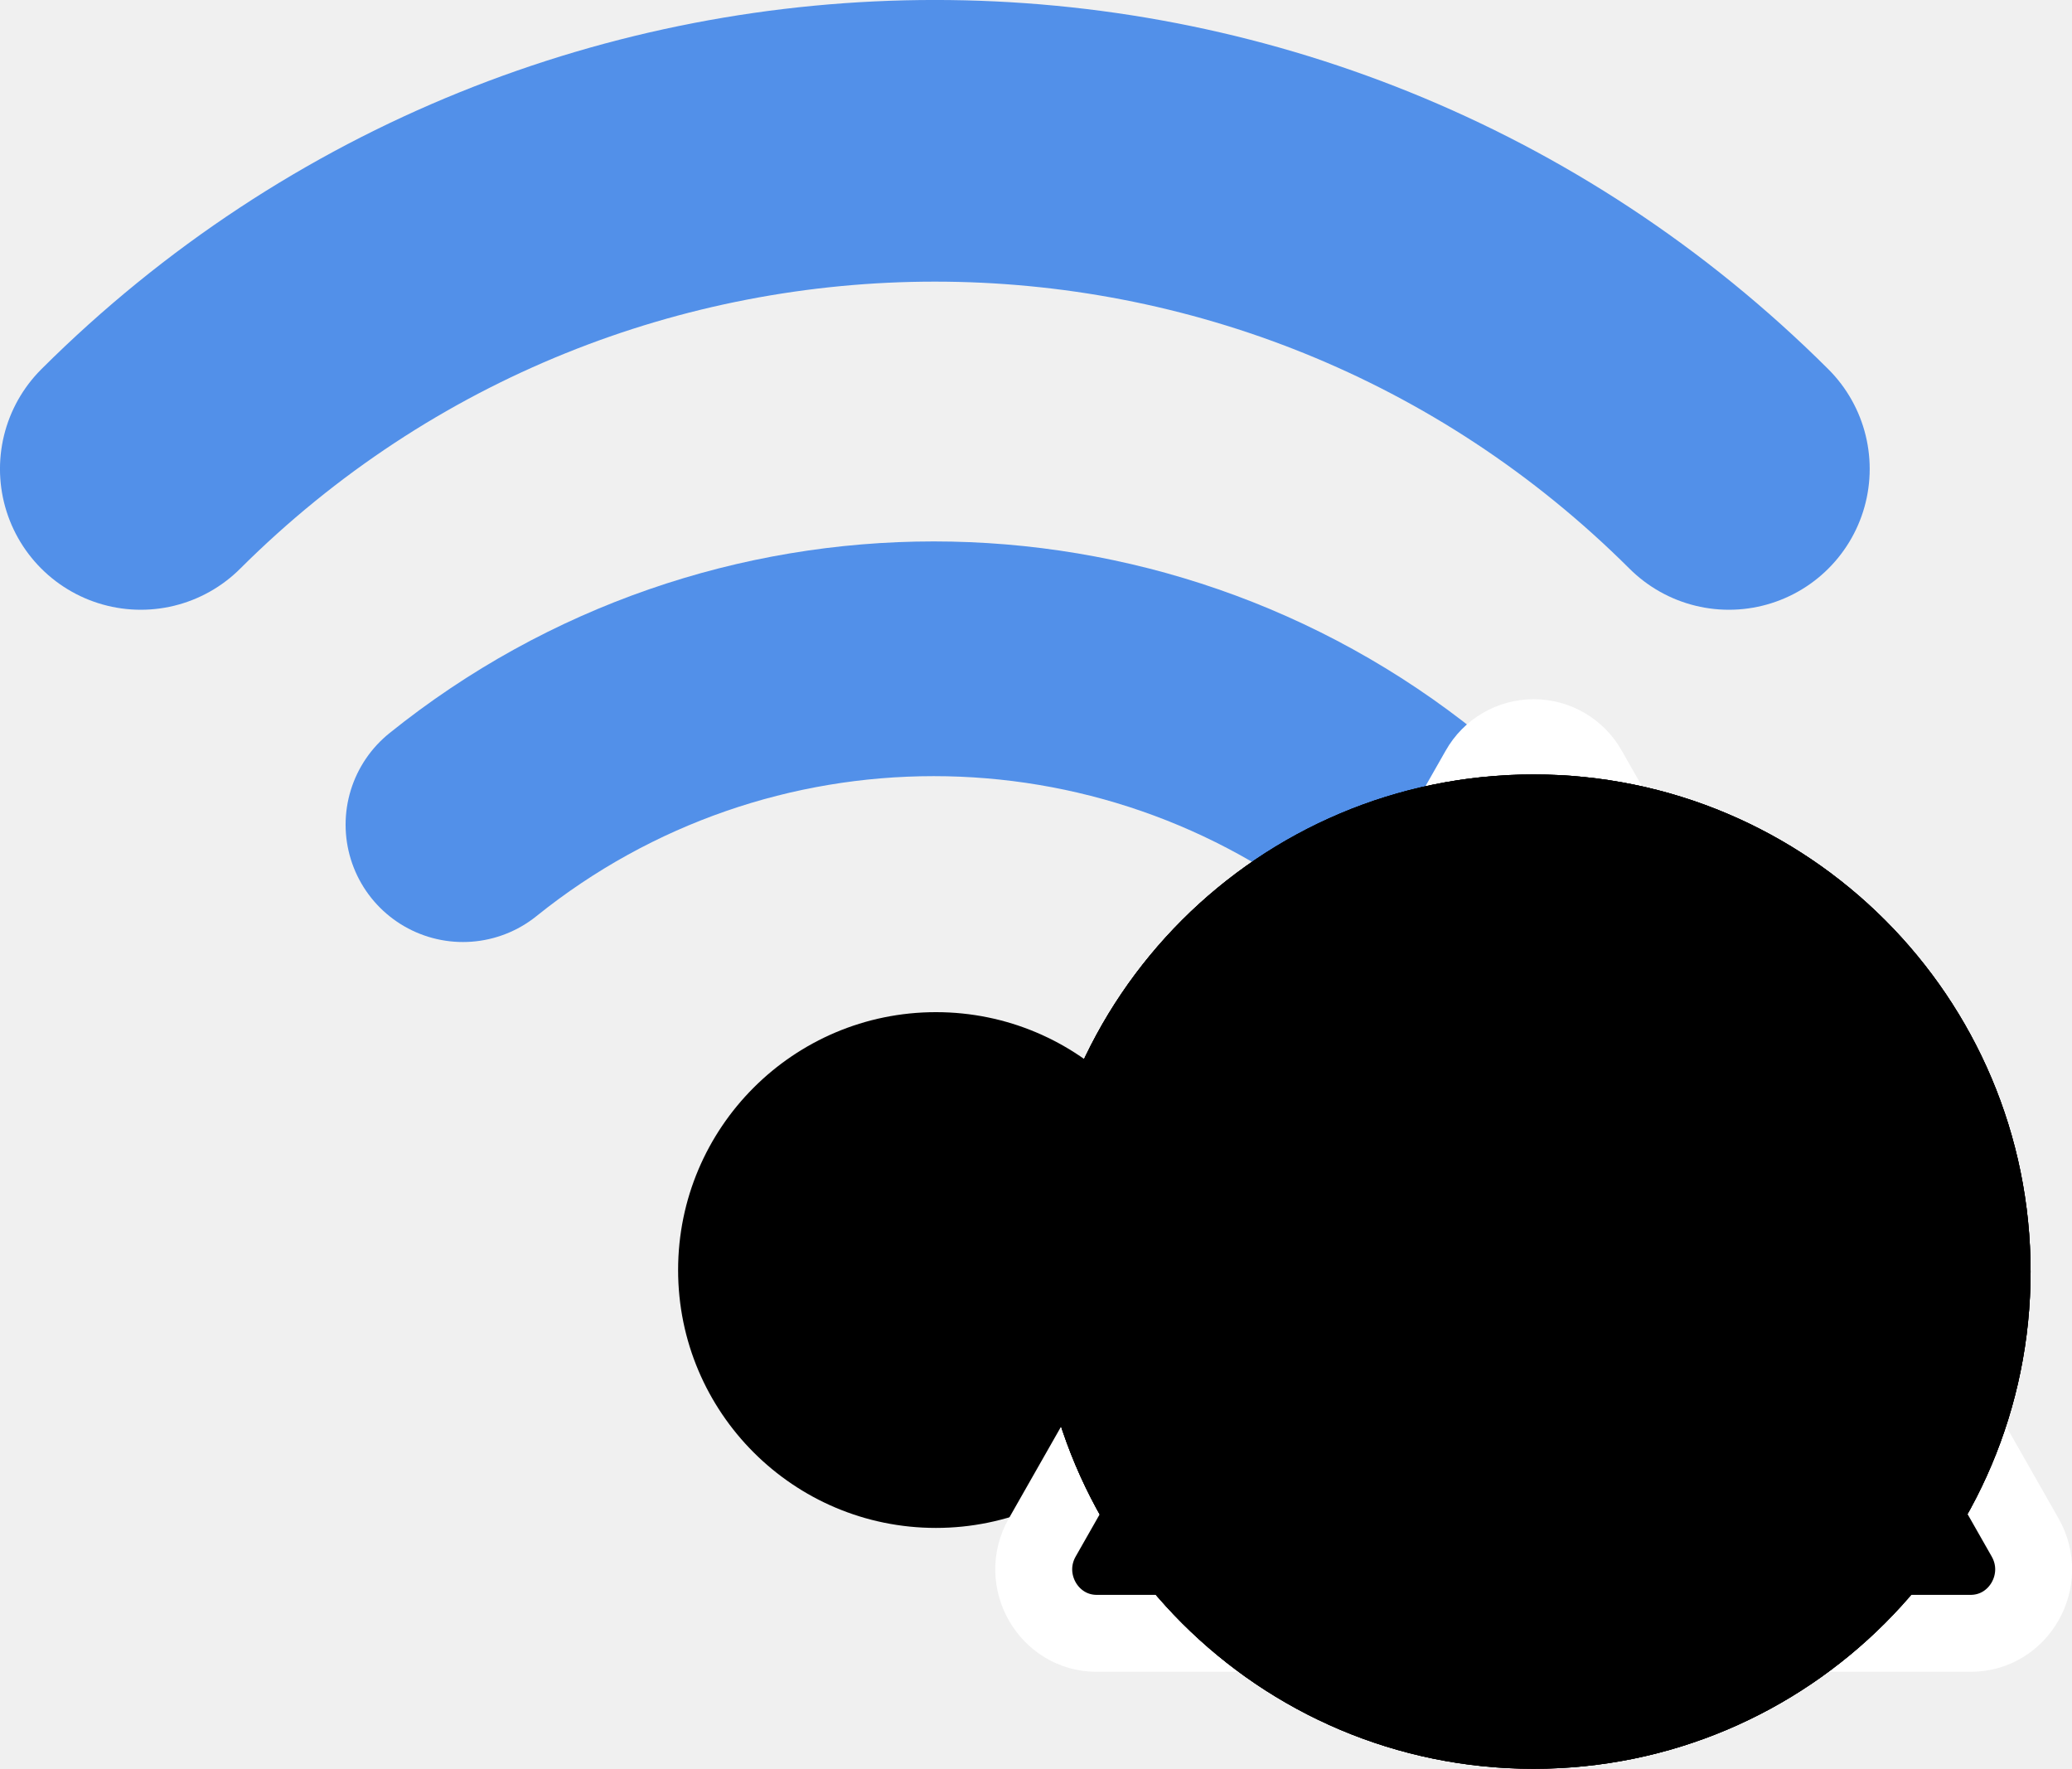
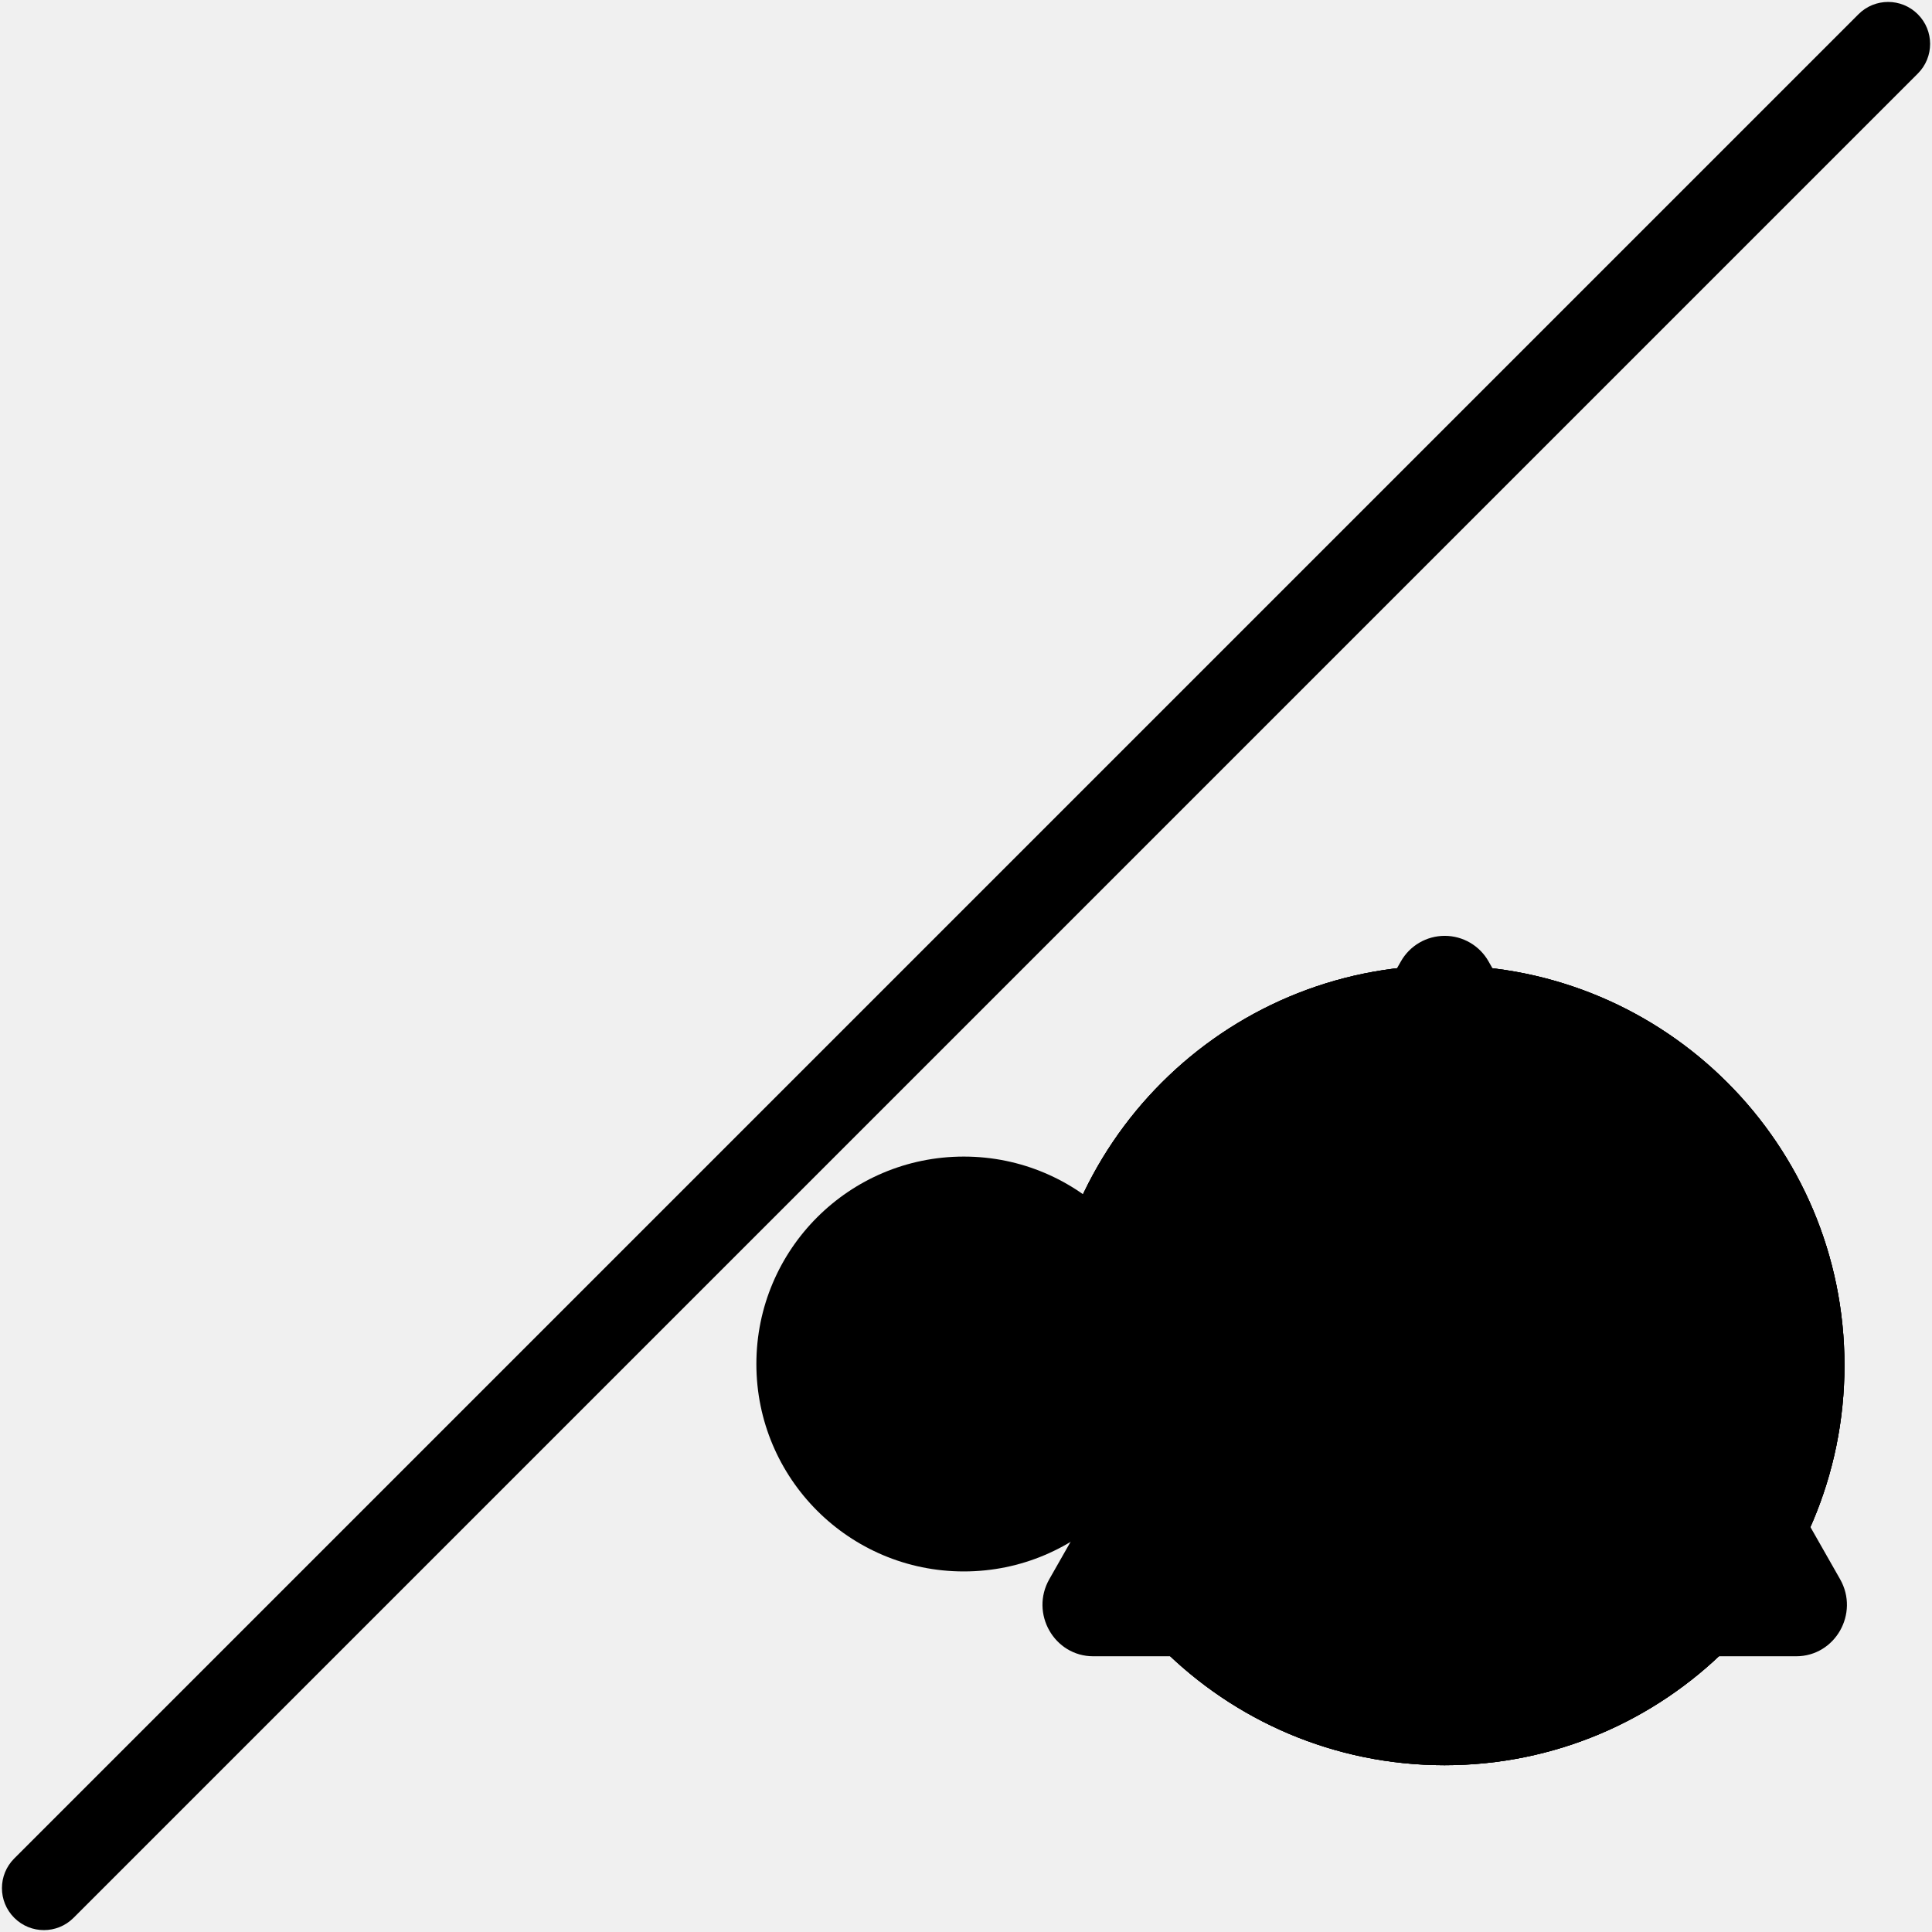
- <svg xmlns="http://www.w3.org/2000/svg" viewBox="0 0 432.27 368.94">
+ <svg xmlns="http://www.w3.org/2000/svg" viewBox="0 0 501 501">
  <defs>
    <style>
-       .sensor-connection-cls-1, .sensor-connection-cls-3 {
-         fill: none;
-         stroke: #5290e9;
-       }

-       .sensor-connection-cls-1, .sensor-connection-cls-3, .sensor-connection-cls-4, .sensor-connection-cls-8 {
-         stroke-linecap: round;
-       }

-       .sensor-connection-cls-1, .sensor-connection-cls-4, .sensor-connection-cls-8 {
-         stroke-miterlimit: 10;
-       }
+     .sensor-connection-1 {
+       opacity: 0;
+     }

-       .sensor-connection-cls-1 {
-         stroke-width: 58.75px;
-       }
+     .sensor-connection-1, .sensor-connection-2, .sensor-connection-5, .sensor-connection-9 {
+       stroke-miterlimit: 10;
+     }

-       .sensor-connection-cls-3 {
-         stroke-linejoin: round;
-         stroke-width: 48.96px;
-       }
+     .sensor-connection-2, .sensor-connection-4 {
+       fill: none;
+     }

-       .sensor-connection-cls-4, .sensor-connection-cls-8 {
-         stroke: #fff;
-         stroke-width: 16.05px;
-       }
+     .sensor-connection-2, .sensor-connection-4, .sensor-connection-5, .sensor-connection-9 {
+       stroke-linecap: round;
+     }
+ 
+     .sensor-connection-2 {
+       stroke-width: 58.75px;
+     }
+ 
+     .sensor-connection-4 {
+       stroke-linejoin: round;
+       stroke-width: 48.96px;
+     }
+ 
+     .sensor-connection-5 {
+       stroke-width: 16.05px;
+     }
+ 
    </style>
  </defs>
  <g class="tesla_sensor tesla_sensor_connection">
-     <path class="sensor-connection-cls-1" d="M414.86,186.12a234.71,234.71,0,0,0-331.32,0" transform="translate(-54.17 -88.31)" />
-     <circle class="tesla-primary-color sensor-connection-cls-2" cx="195.26" cy="264.91" r="53.79" />
-     <path class="sensor-connection-cls-3" d="M150.75,260.32a156.7,156.7,0,0,1,196.43,0" transform="translate(-54.17 -88.31)" />
+     <g>
+       <rect class="sensor-connection-1 tesla-tertiary-color" x="0.5" y="0.5" width="500" height="500" />
+     </g>
+     <path class="sensor-connection-2 tesla-primary-stroke" d="M414.86,186.12a234.71,234.71,0,0,0-331.32,0" transform="translate(0.5 0.5)" />
+     <circle class="sensor-connection-3 tesla-primary-stroke tesla-primary-color" cx="249.93" cy="353.71" r="53.79" />
+     <path class="sensor-connection-4 tesla-primary-stroke" d="M150.75,260.32a156.7,156.7,0,0,1,196.43,0" transform="translate(0.5 0.5)" />
  </g>
  <g class="tesla_group_status">
    <g class="tesla-status tesla_status_warning">
-       <path class="tesla-status-warning sensor-connection-cls-4" d="M374.11,429H283c-10.12,0-16.45-11.12-11.39-20l45.57-80.08,45.57-80.07a13.06,13.06,0,0,1,22.78,0l45.56,80.07,45.57,80.08c5.06,8.89-1.26,20-11.39,20Z" transform="translate(-54.17 -88.31)" />
-       <path data-name="!" class="tesla-tertiary-color sensor-connection-cls-5" d="M374,289.85c6.37,0,14.51,1.24,13.39,9.82-1.21,9.91-6.41,45.21-9.26,69.67a3.44,3.44,0,0,1-3.41,3h-1.34a3.42,3.42,0,0,1-3.41-3.05c-2.57-23.3-8-59.11-9.17-70C359.59,291.57,367.24,289.85,374,289.85Zm.18,121.47c-7.21,0-12.57-5.29-12.57-13,0-7.44,5.36-13.1,12.57-13.1,7.39,0,12.75,5.66,12.75,13.1C387,406,381.6,411.32,374.21,411.32Z" transform="translate(-54.17 -88.31)" />
+       <path class="sensor-connection-5 tesla-status-warning tesla-tertiary-stroke" d="M374.11,429H283c-10.12,0-16.45-11.12-11.39-20l45.57-80.08,45.57-80.07a13.06,13.06,0,0,1,22.78,0l45.56,80.07,45.57,80.08c5.06,8.89-1.26,20-11.39,20Z" transform="translate(0.5 0.5)" />
+       <path class="sensor-connection-6 tesla-tertiary-color" d="M374,289.85c6.37,0,14.51,1.24,13.39,9.82-1.21,9.91-6.41,45.21-9.26,69.67a3.44,3.44,0,0,1-3.41,3h-1.34a3.42,3.42,0,0,1-3.41-3.05c-2.57-23.3-8-59.11-9.17-70C359.59,291.57,367.24,289.85,374,289.85Zm.18,121.47c-7.21,0-12.57-5.29-12.57-13,0-7.44,5.36-13.1,12.57-13.1,7.39,0,12.75,5.66,12.75,13.1C387,406,381.6,411.32,374.21,411.32Z" transform="translate(0.5 0.5)" />
    </g>
    <g class="tesla-status tesla_status_error">
-       <circle class="tesla-status-error sensor-connection-cls-6" cx="374.11" cy="353.55" r="95.67" transform="translate(-194.6 279.78) rotate(-45)" />
-       <path class="tesla-tertiary-color sensor-connection-cls-5" d="M374.11,265.91a87.65,87.65,0,1,1-87.65,87.64,87.74,87.74,0,0,1,87.65-87.64m0-16.06A103.7,103.7,0,1,0,477.8,353.55a103.7,103.7,0,0,0-103.69-103.7Z" transform="translate(-54.17 -88.31)" />
-       <polygon class="tesla-tertiary-color sensor-connection-cls-5" points="375.65 228.09 357.1 209.53 319.89 246.73 282.78 209.62 264.22 228.18 301.33 265.29 264.31 302.31 282.87 320.87 319.89 283.85 357 320.96 375.56 302.4 338.45 265.29 375.65 228.09" />
+       <g>
+         <circle class="sensor-connection-7 tesla-status-error" cx="374.11" cy="353.55" r="95.67" transform="translate(-139.93 368.59) rotate(-45)" />
+         <path class="sensor-connection-6 tesla-tertiary-color" d="M374.11,265.91a87.65,87.65,0,1,1-87.65,87.64,87.74,87.74,0,0,1,87.65-87.64m0-16.06A103.7,103.7,0,1,0,477.8,353.55a103.7,103.7,0,0,0-103.69-103.7Z" transform="translate(0.5 0.5)" />
+       </g>
+       <polygon class="sensor-connection-6 tesla-tertiary-color" points="430.32 316.89 411.76 298.34 374.56 335.54 337.45 298.43 318.89 316.99 356 354.1 318.98 391.12 337.54 409.68 374.56 372.65 411.67 409.77 430.23 391.21 393.12 354.1 430.32 316.89" />
    </g>
    <g class="tesla-status tesla_status_success">
-       <circle class="tesla-status-success sensor-connection-cls-7" cx="374.11" cy="353.55" r="95.67" transform="translate(-194.6 279.78) rotate(-45)" />
-       <path class="tesla-tertiary-color sensor-connection-cls-5" d="M374.11,265.91a87.65,87.65,0,1,1-87.65,87.64,87.74,87.74,0,0,1,87.65-87.64m0-16.06A103.7,103.7,0,1,0,477.8,353.55a103.7,103.7,0,0,0-103.69-103.7Z" transform="translate(-54.17 -88.31)" />
-       <path class="tesla-tertiary-color sensor-connection-cls-5" d="M359.77,368.16c1.51-2.15,2.92-4.15,4.34-6.15,8-11.32,16.42-22.35,25.48-32.86,7-8.06,14.12-15.94,21.21-23.88,1.54-1.73,2.66-1.74,4.32-.18l10.68,10c2.62,2.45,2.63,3,.26,5.67-5.26,5.91-10.65,11.7-15.7,17.78-6.48,7.78-12.94,15.59-18.93,23.75C382.81,374,374.63,386.1,366.27,398c-.65.93-1.2,1.93-1.84,2.87-1.38,2-2.8,2.17-4.47.31-3.68-4.07-7.29-8.21-11-12.29a325,325,0,0,0-26.67-26.73c-.36-.31-.71-.63-1-1-1.18-1.21-1.28-2.18-.17-3.5,2.95-3.51,5.95-7,8.94-10.48.55-.65,1.1-1.3,1.67-1.93,1.38-1.53,2.51-1.65,4-.28,4.18,3.79,8.37,7.55,12.42,11.46,3.61,3.49,7,7.15,10.57,10.73C359,367.49,359.28,367.72,359.77,368.16Z" transform="translate(-54.17 -88.31)" />
+       <g>
+         <circle class="sensor-connection-8 tesla-status-success" cx="374.11" cy="353.55" r="95.67" transform="translate(-139.93 368.59) rotate(-45)" />
+         <path class="sensor-connection-6 tesla-tertiary-color" d="M374.11,265.91a87.65,87.65,0,1,1-87.65,87.64,87.74,87.74,0,0,1,87.65-87.64m0-16.06A103.7,103.7,0,1,0,477.8,353.55a103.7,103.7,0,0,0-103.69-103.7Z" transform="translate(0.5 0.5)" />
+       </g>
+       <path class="sensor-connection-6 tesla-tertiary-color" d="M359.77,368.16c1.51-2.15,2.92-4.15,4.34-6.15,8-11.32,16.42-22.35,25.48-32.86,7-8.06,14.12-15.94,21.21-23.88,1.54-1.73,2.66-1.74,4.32-.18l10.68,10c2.62,2.45,2.63,3,.26,5.67-5.26,5.91-10.65,11.7-15.7,17.78-6.48,7.78-12.94,15.59-18.93,23.75C382.81,374,374.63,386.1,366.27,398c-.65.93-1.2,1.93-1.84,2.87-1.38,2-2.8,2.17-4.47.31-3.68-4.07-7.29-8.21-11-12.29a325,325,0,0,0-26.67-26.73c-.36-.31-.71-.63-1-1-1.18-1.21-1.28-2.18-.17-3.5,2.95-3.51,5.95-7,8.94-10.48.55-.65,1.1-1.3,1.67-1.93,1.38-1.53,2.51-1.65,4-.28,4.18,3.79,8.37,7.55,12.42,11.46,3.61,3.49,7,7.15,10.57,10.73C359,367.49,359.28,367.72,359.77,368.16Z" transform="translate(0.5 0.5)" />
    </g>
    <g class="tesla-status tesla_status_info">
-       <circle class="tesla-primary-color sensor-connection-cls-2" cx="374.11" cy="353.55" r="95.67" transform="translate(-194.6 279.78) rotate(-45)" />
-       <path class="tesla-tertiary-color sensor-connection-cls-5" d="M374.11,265.91a87.65,87.65,0,1,1-87.65,87.64,87.74,87.74,0,0,1,87.65-87.64m0-16.06A103.7,103.7,0,1,0,477.8,353.55a103.7,103.7,0,0,0-103.69-103.7Z" transform="translate(-54.17 -88.31)" />
-       <path class="tesla-tertiary-color sensor-connection-cls-5" d="M348.41,426v-7.11c12.74-1.48,14.16-2.45,14.16-18V356.55c0-14.55-1-15.44-12.46-17.09V332.8a205.91,205.91,0,0,0,37.31-8.33v76.41c0,15.16,1.13,16.56,14.6,18V426Zm25.07-118a14.82,14.82,0,0,1-14.57-14.42A14.6,14.6,0,0,1,373.7,279a14.24,14.24,0,0,1,14.41,14.58A14.54,14.54,0,0,1,373.48,308Z" transform="translate(-54.17 -88.31)" />
+       <g>
+         <circle class="sensor-connection-3 tesla-primary-stroke tesla-primary-color" cx="374.11" cy="353.55" r="95.67" transform="translate(-139.93 368.59) rotate(-45)" />
+         <path class="sensor-connection-6 tesla-tertiary-color" d="M374.11,265.91a87.65,87.65,0,1,1-87.65,87.64,87.74,87.74,0,0,1,87.65-87.64m0-16.06A103.7,103.7,0,1,0,477.8,353.55a103.7,103.7,0,0,0-103.69-103.7Z" transform="translate(0.5 0.5)" />
+       </g>
+       <path class="sensor-connection-6 tesla-tertiary-color" d="M348.41,426v-7.11c12.74-1.48,14.16-2.45,14.16-18V356.55c0-14.55-1-15.44-12.46-17.09V332.8a205.91,205.91,0,0,0,37.31-8.33v76.41c0,15.16,1.13,16.56,14.6,18V426Zm25.07-118a14.82,14.82,0,0,1-14.57-14.42A14.6,14.6,0,0,1,373.7,279a14.24,14.24,0,0,1,14.41,14.58A14.54,14.54,0,0,1,373.48,308Z" transform="translate(0.5 0.5)" />
+     </g>
+     <g class="tesla-status tesla_status_disabled">
+       <g>
+         <rect class="tesla_status_disabled" x="-99.04" y="239.12" width="698.09" height="21.76" rx="10.87" transform="translate(-103.05 250.51) rotate(-45)" />
+       </g>
    </g>
  </g>
</svg>
